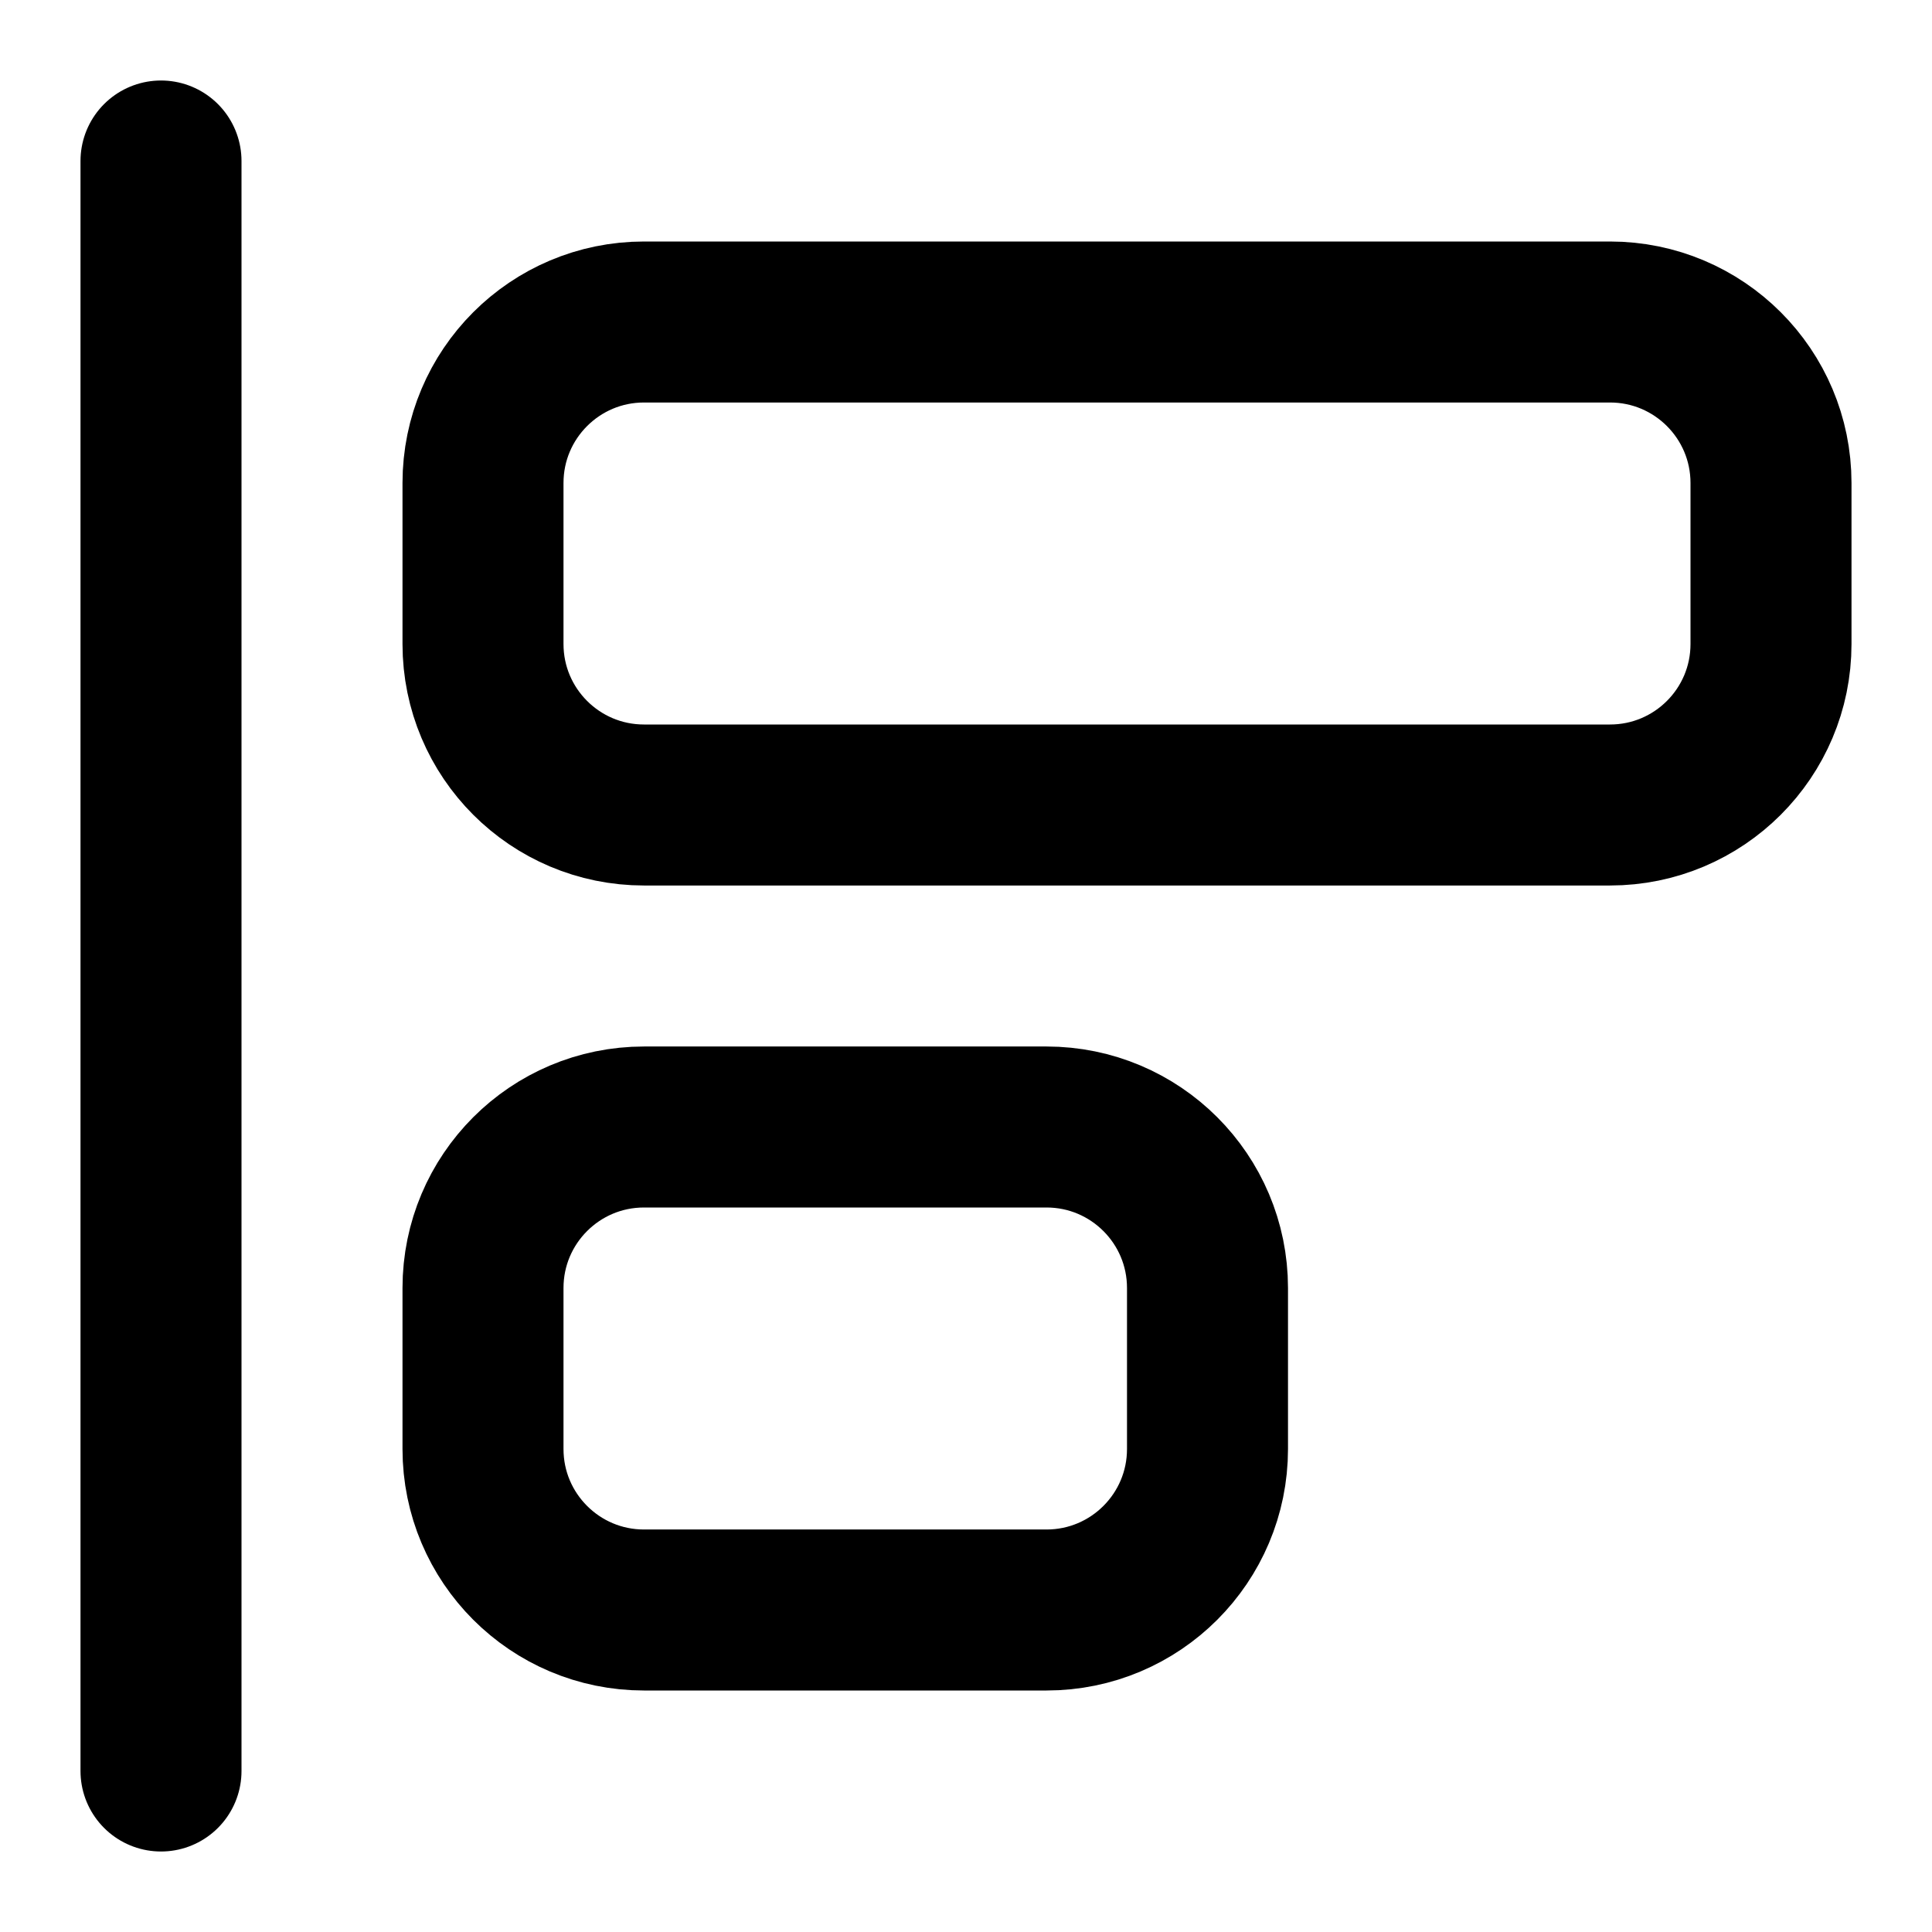
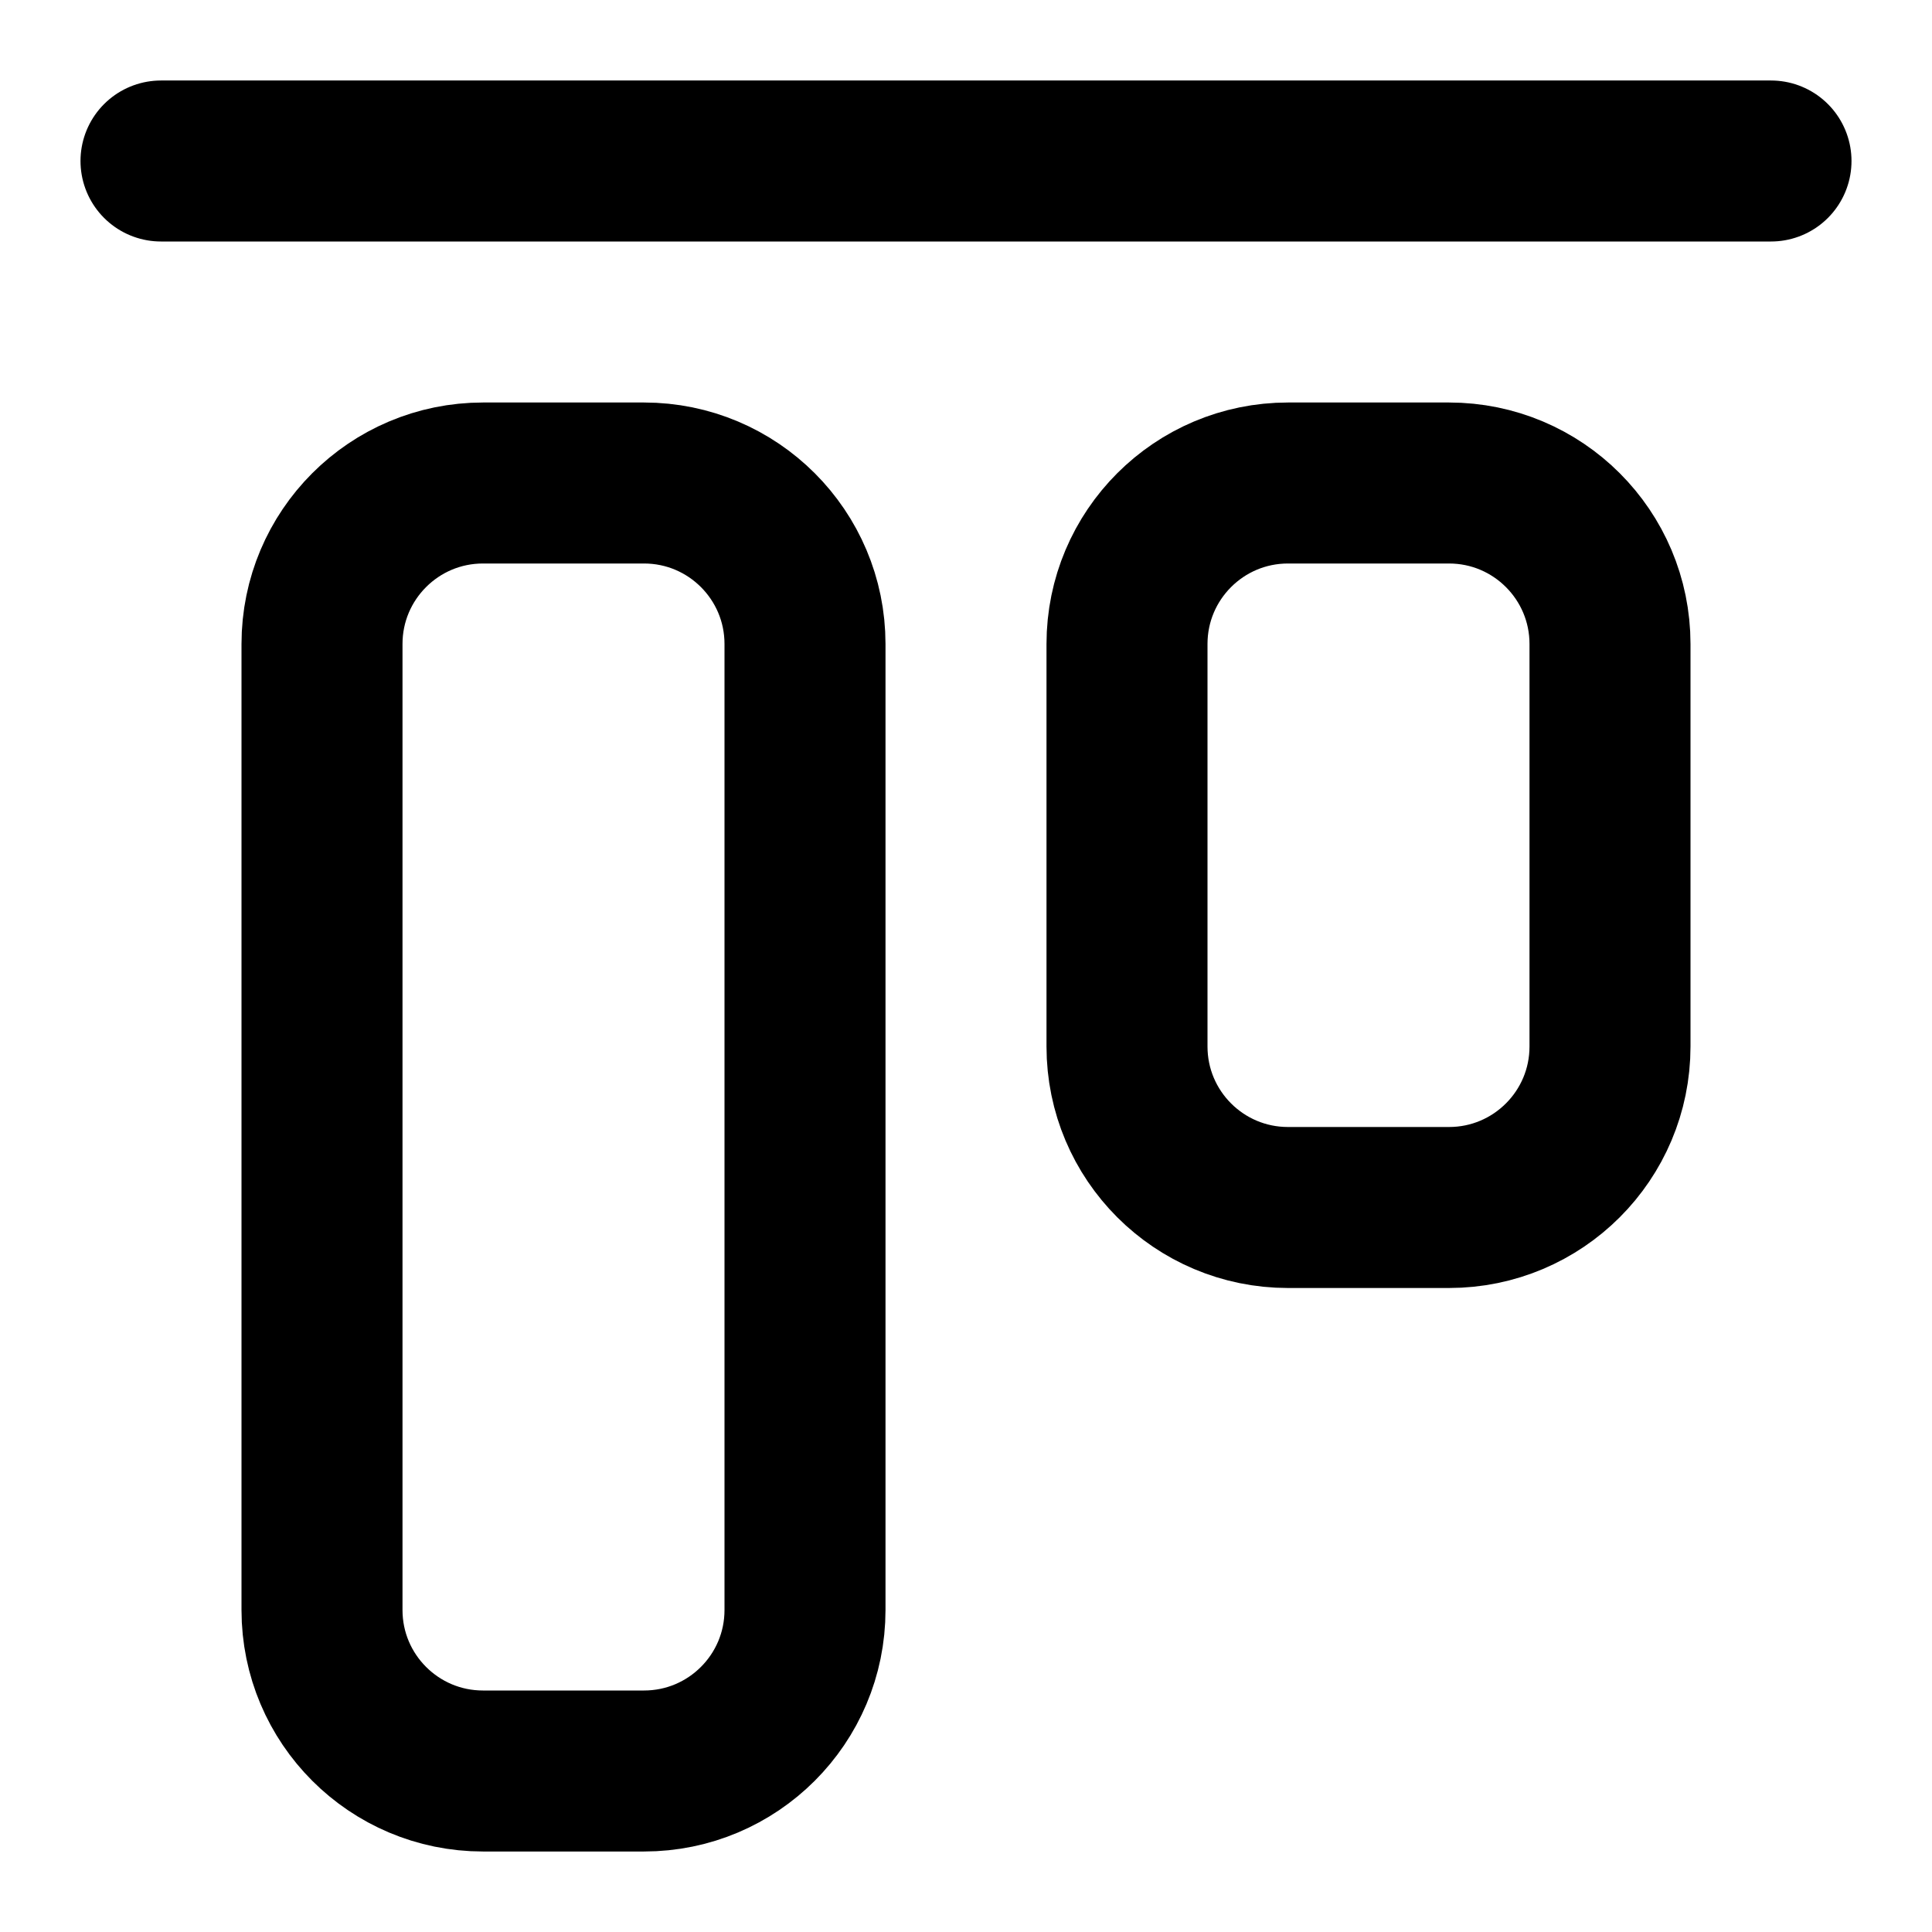
<svg xmlns="http://www.w3.org/2000/svg" width="24" height="24" viewBox="0 0 24 24" fill="none" stroke="currentColor" stroke-width="2" stroke-linecap="round" stroke-linejoin="round">
-   <rect width="9" height="6" x="6" y="14" rx="2" />
-   <rect width="16" height="6" x="6" y="4" rx="2" />
-   <path d="M2 2v20" />
+   <rect width="6" height="16" x="4" y="6" rx="2" />
+   <rect width="6" height="9" x="14" y="6" rx="2" />
+   <path d="M22 2H2" />
</svg>
